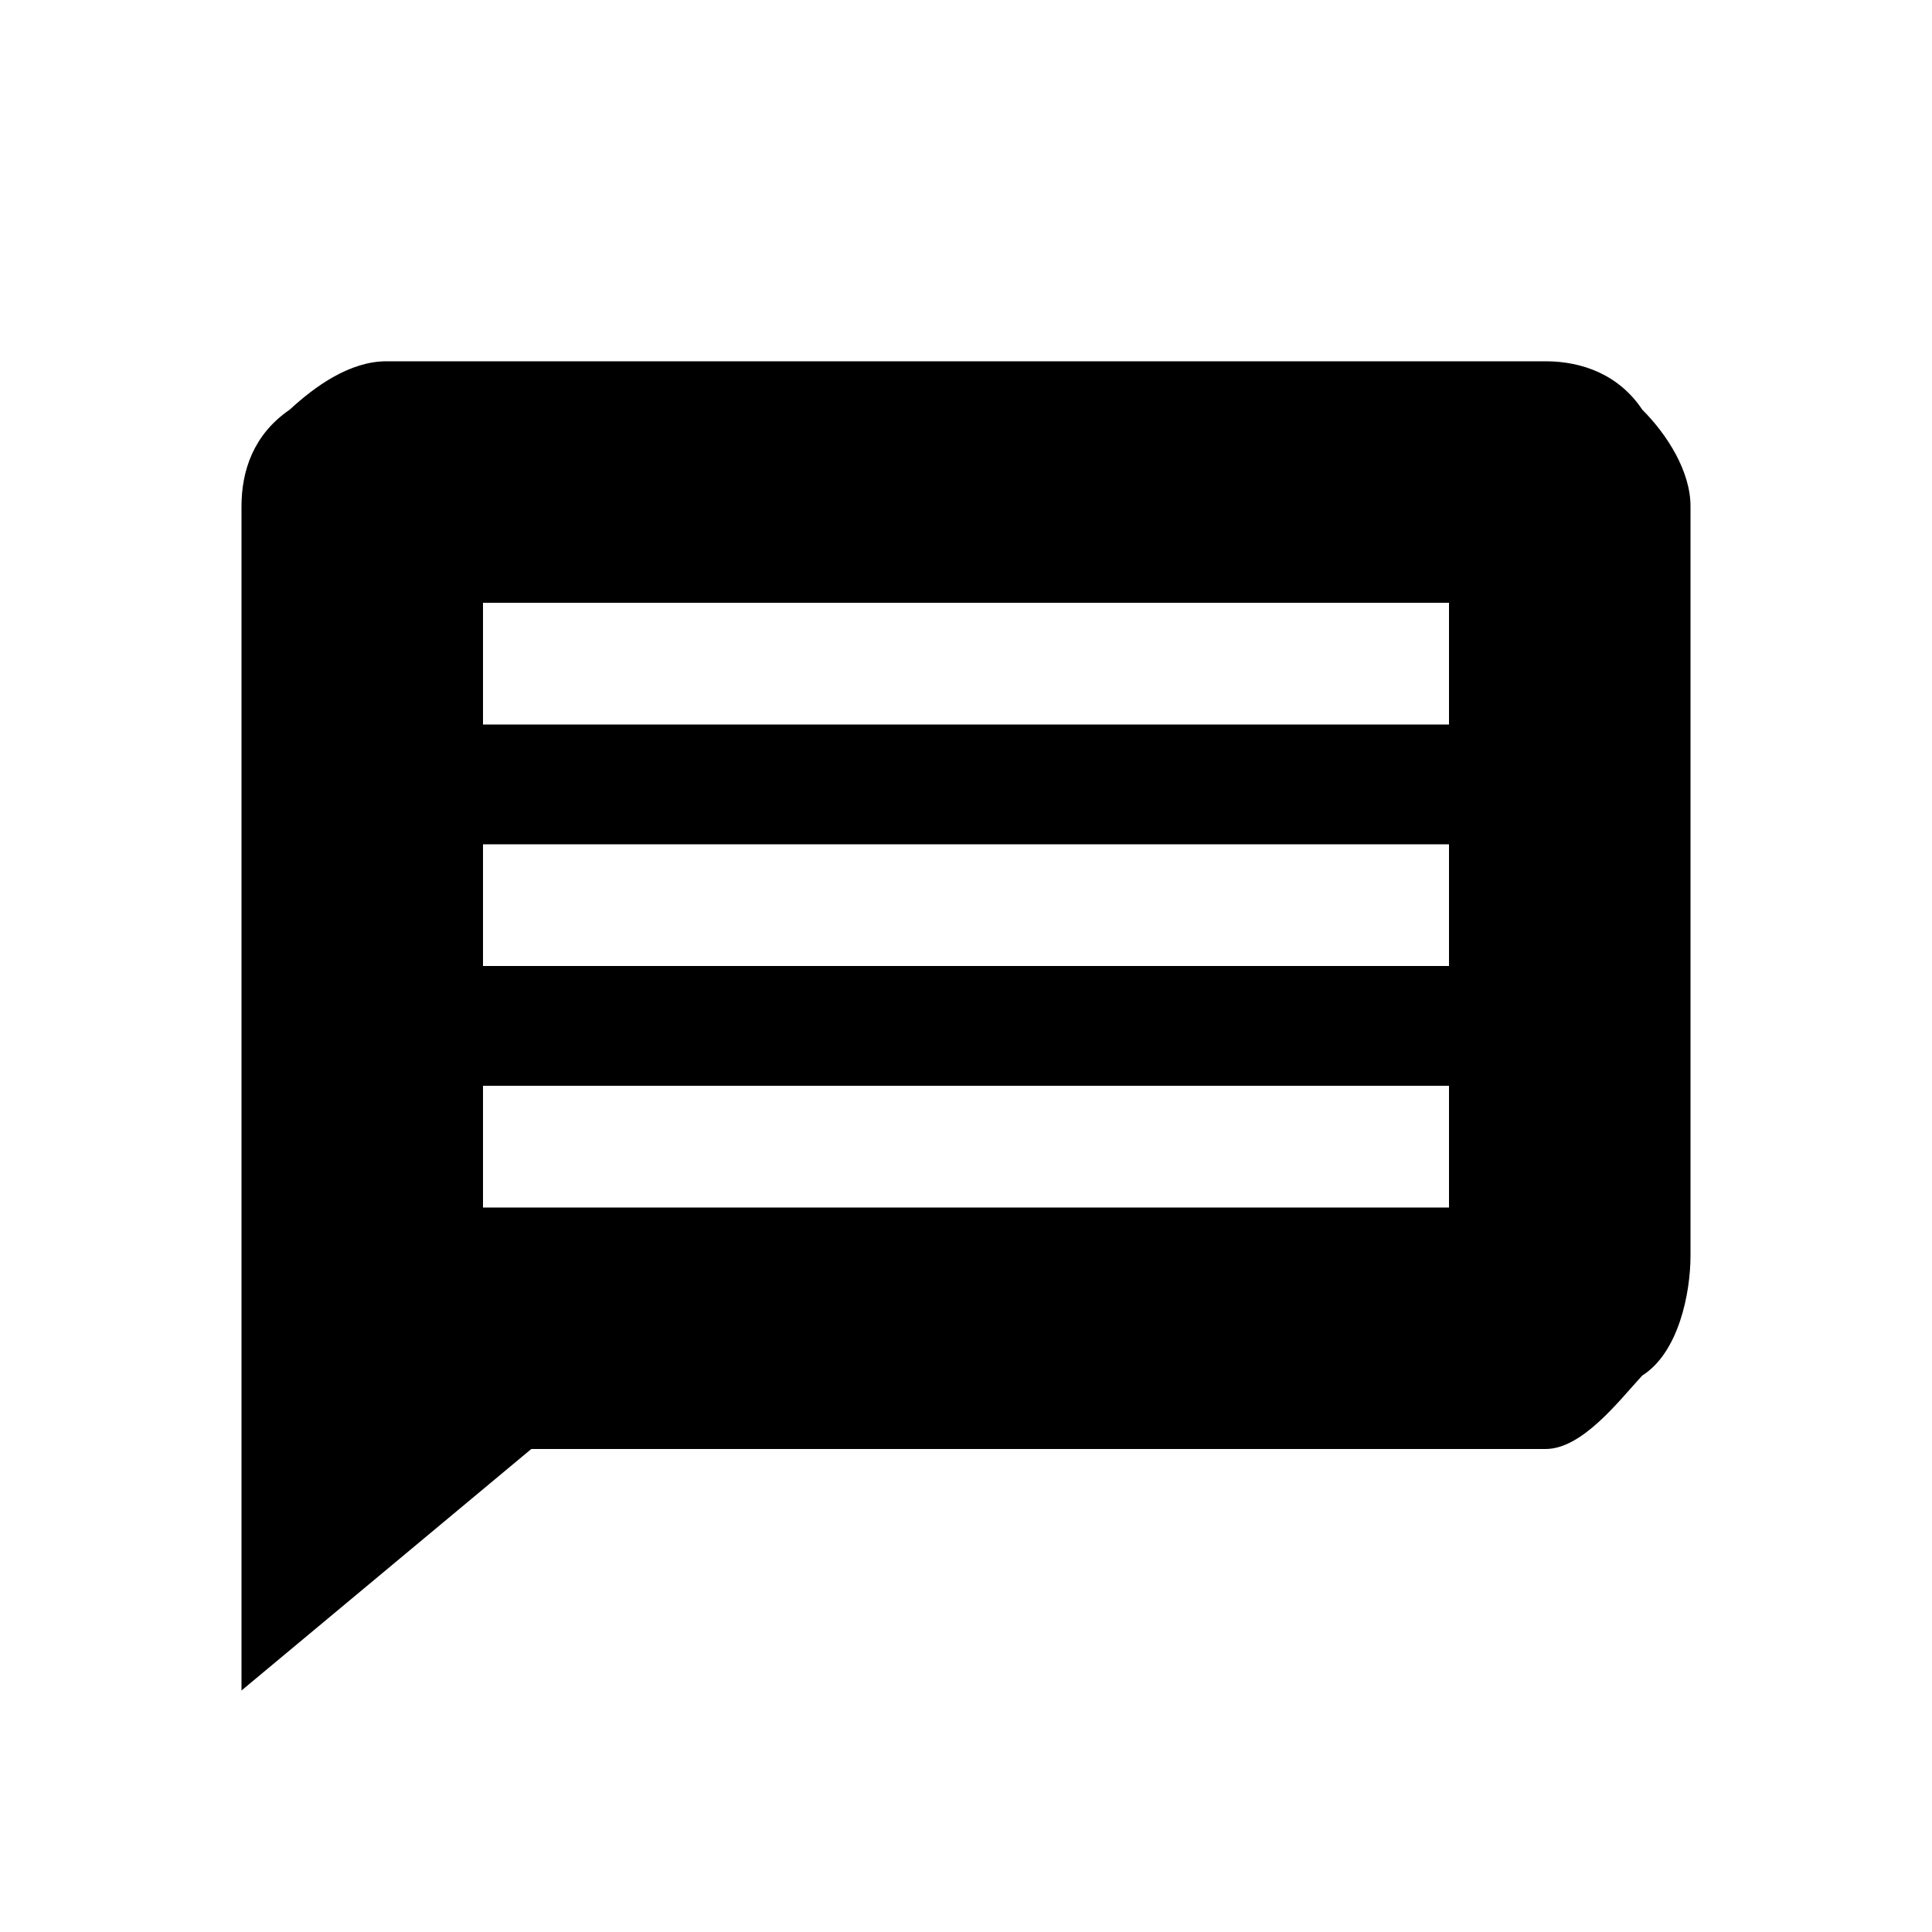
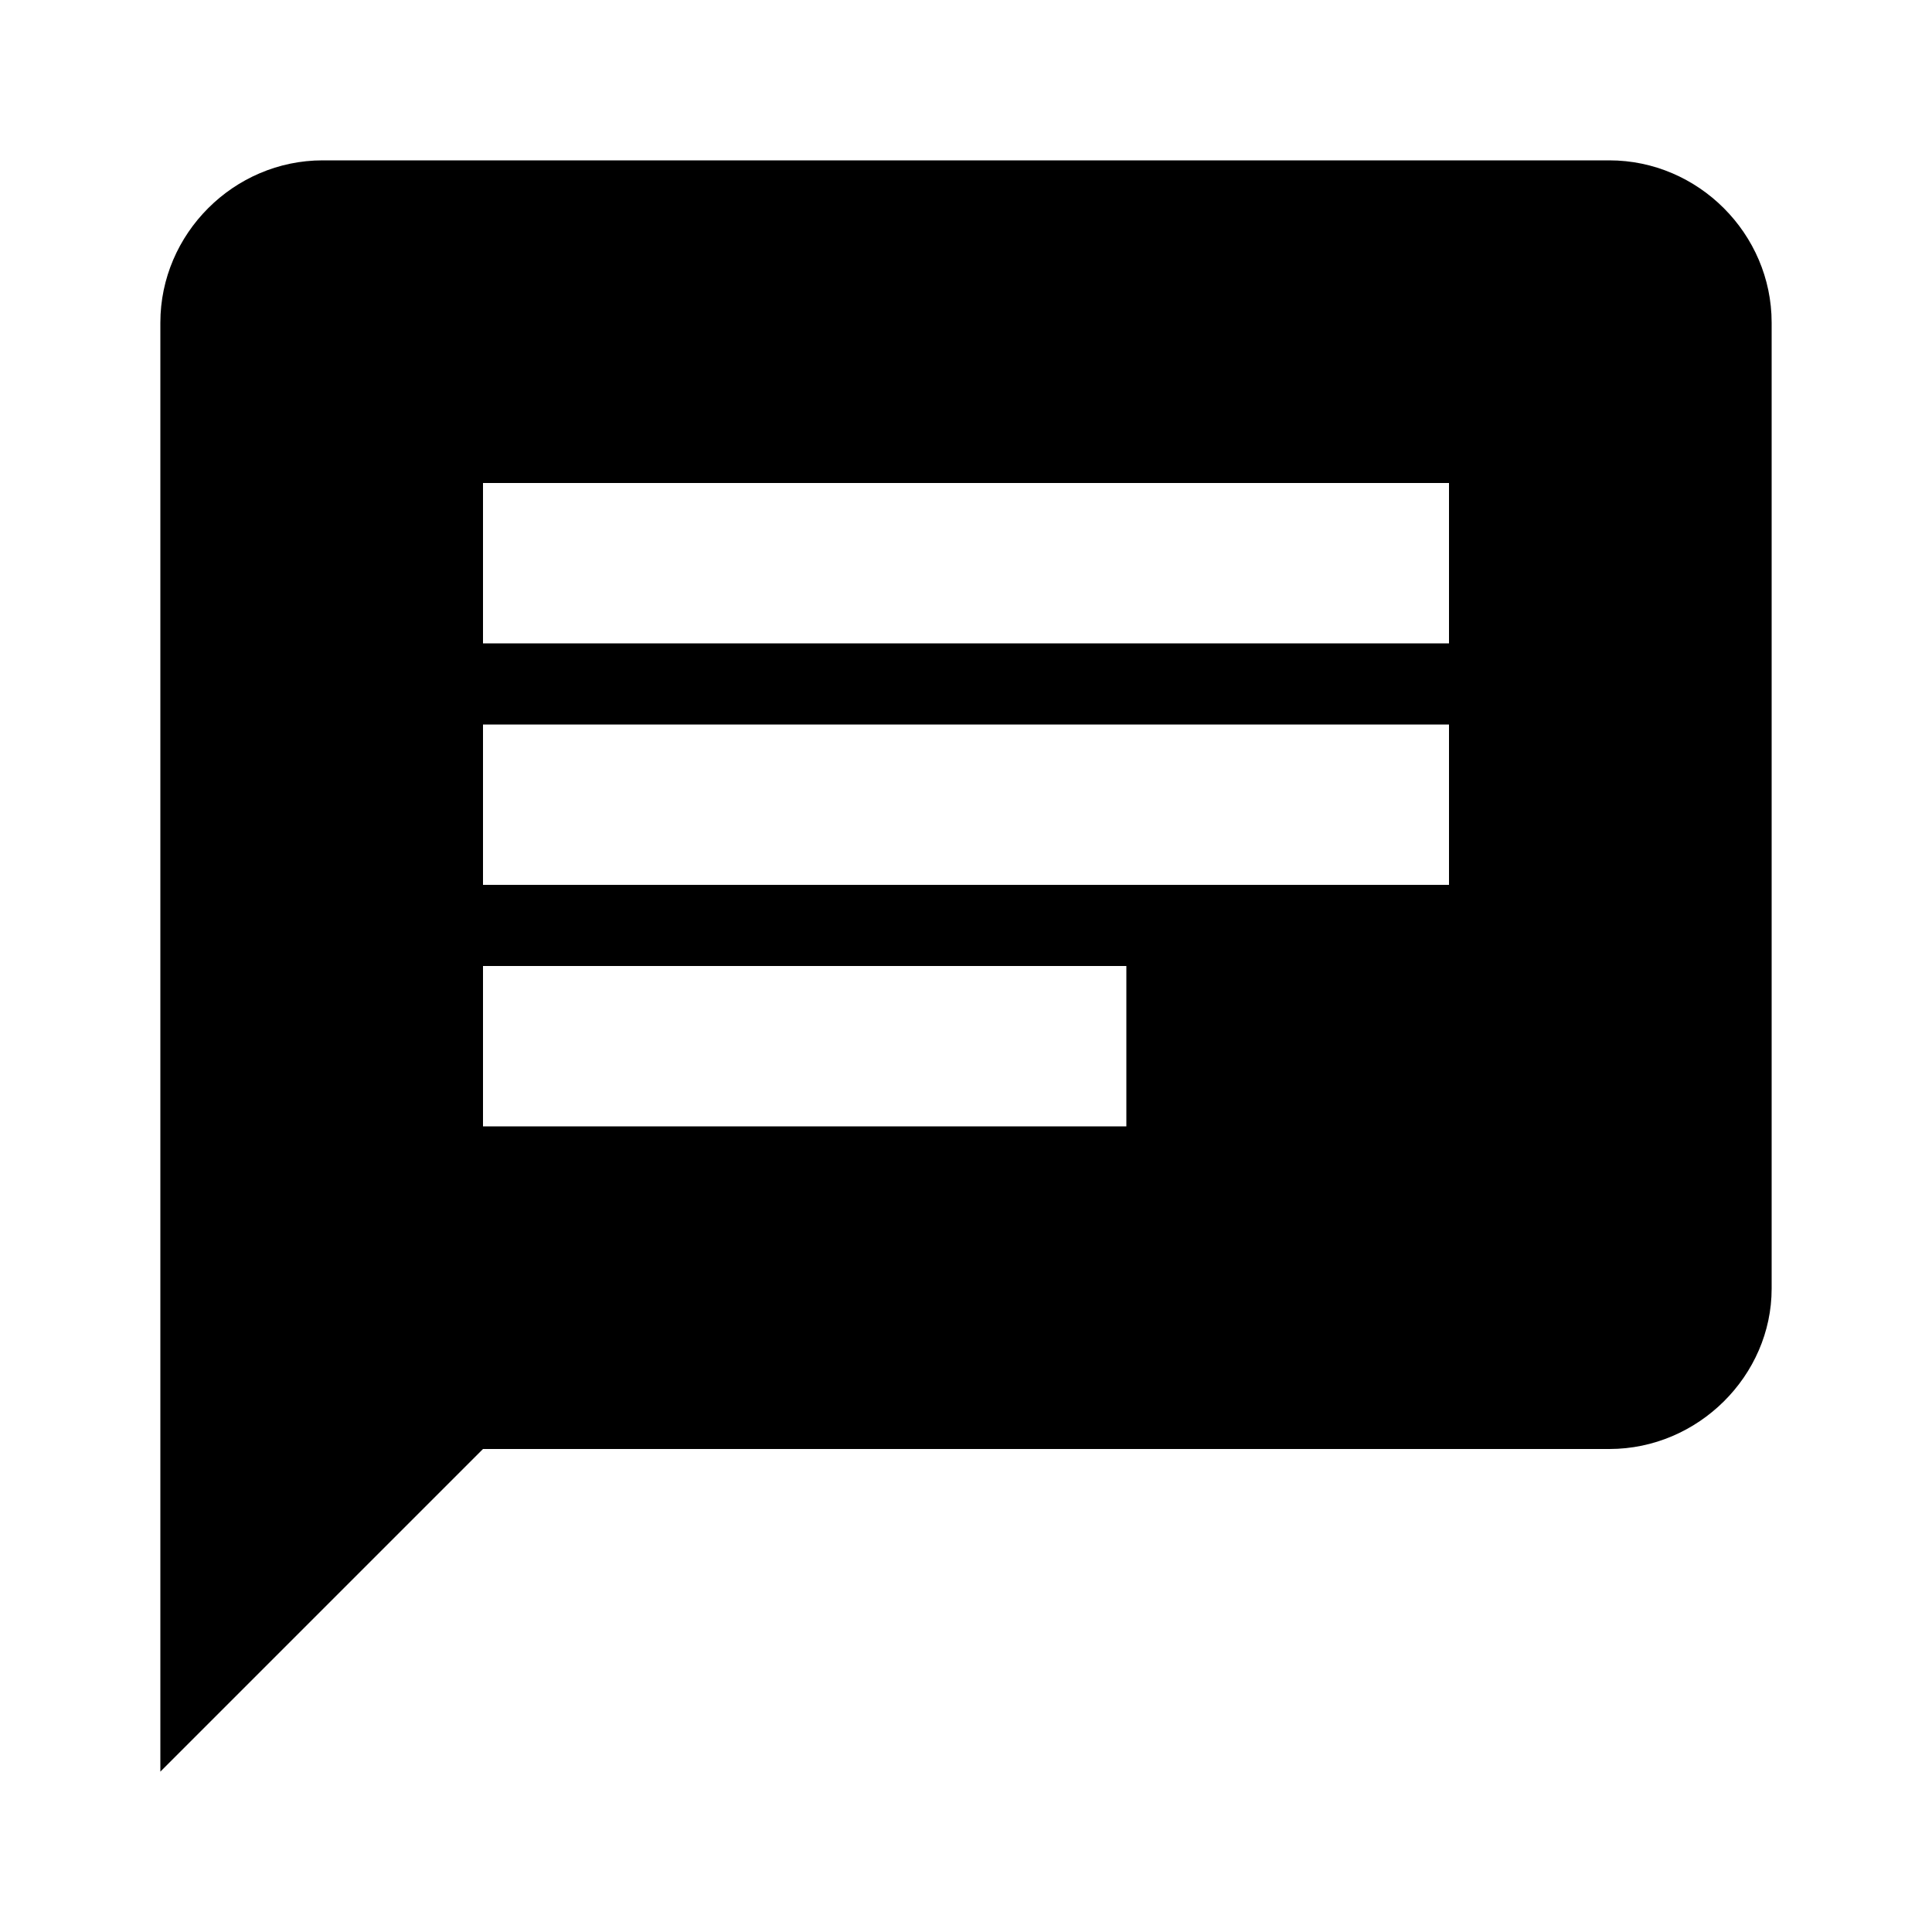
<svg xmlns="http://www.w3.org/2000/svg" viewBox="0 0 1000 1000">
-   <path d="M750 375v-63H250v63h500zm0 125v-63H250v63h500zm0 125v-63H250v63h500zm50-438c19 0 38 7 50 25 13 13 25 32 25 50v388c0 19-6 50-25 62-12 13-31 38-50 38H275L125 875V262c0-18 6-37 25-50 13-12 31-25 50-25h600z" />
+   <path d="M833 83H167c-46 0-84 38-84 84v750l167-167h583c46 0 84-38 84-83V167c0-46-38-84-84-84M250 375h500v83H250m333 125H250v-83h333m167-167H250v-83h500" />
</svg>
